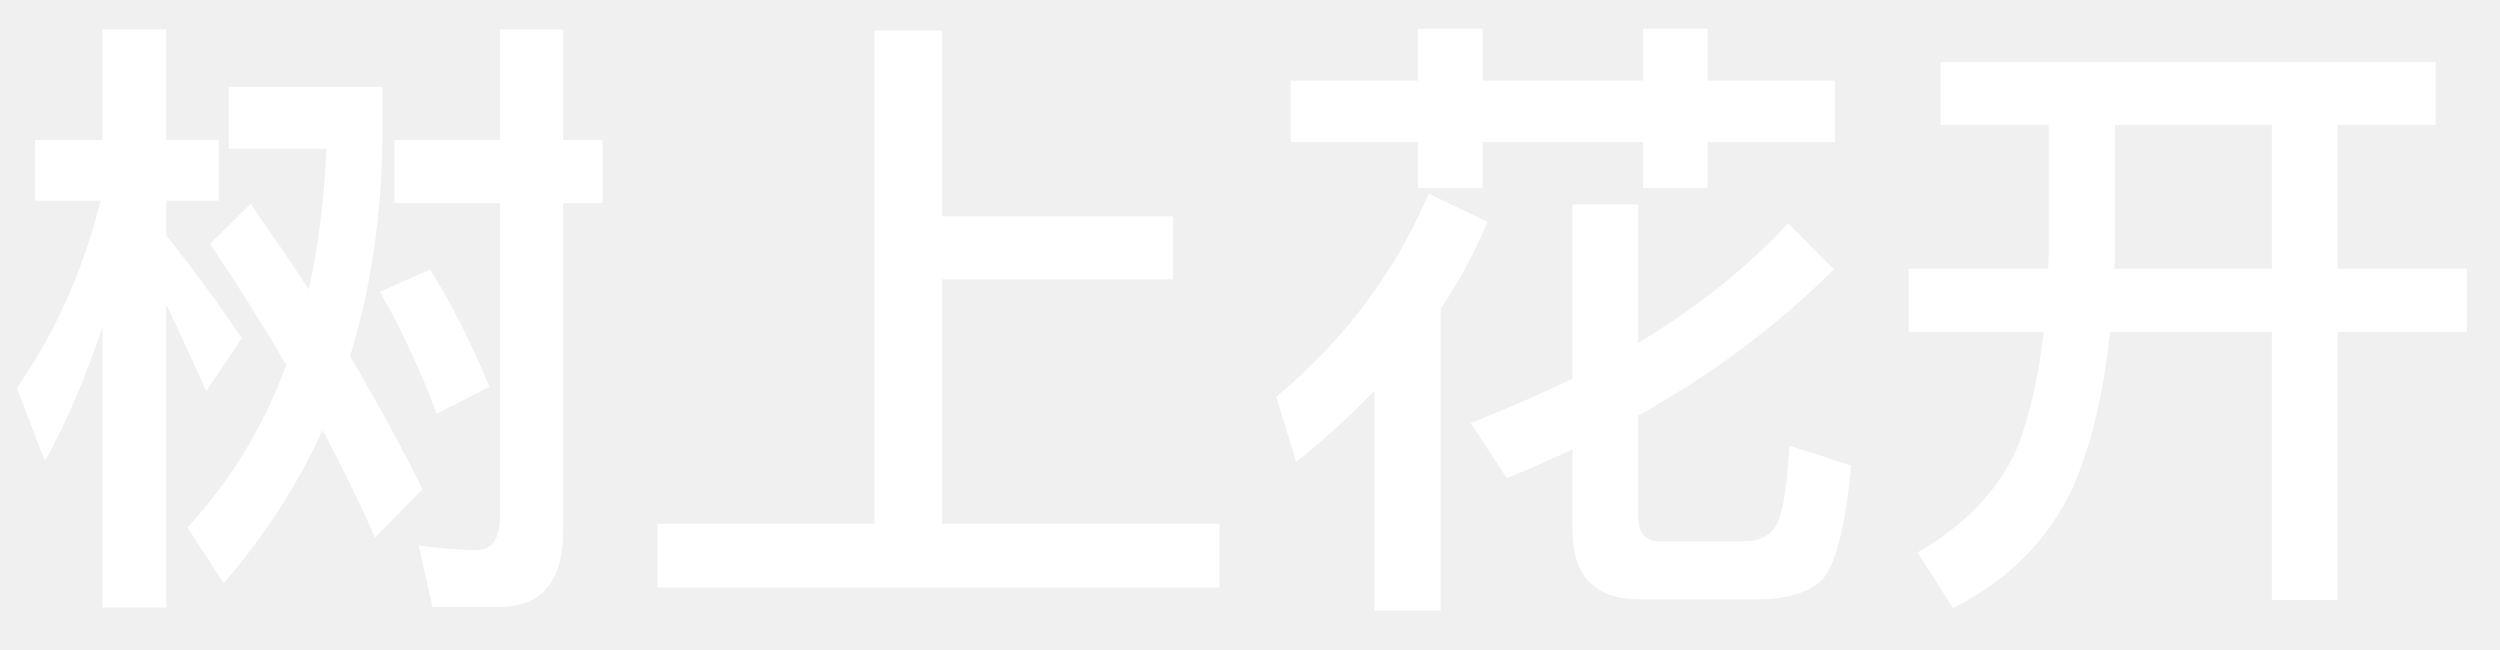
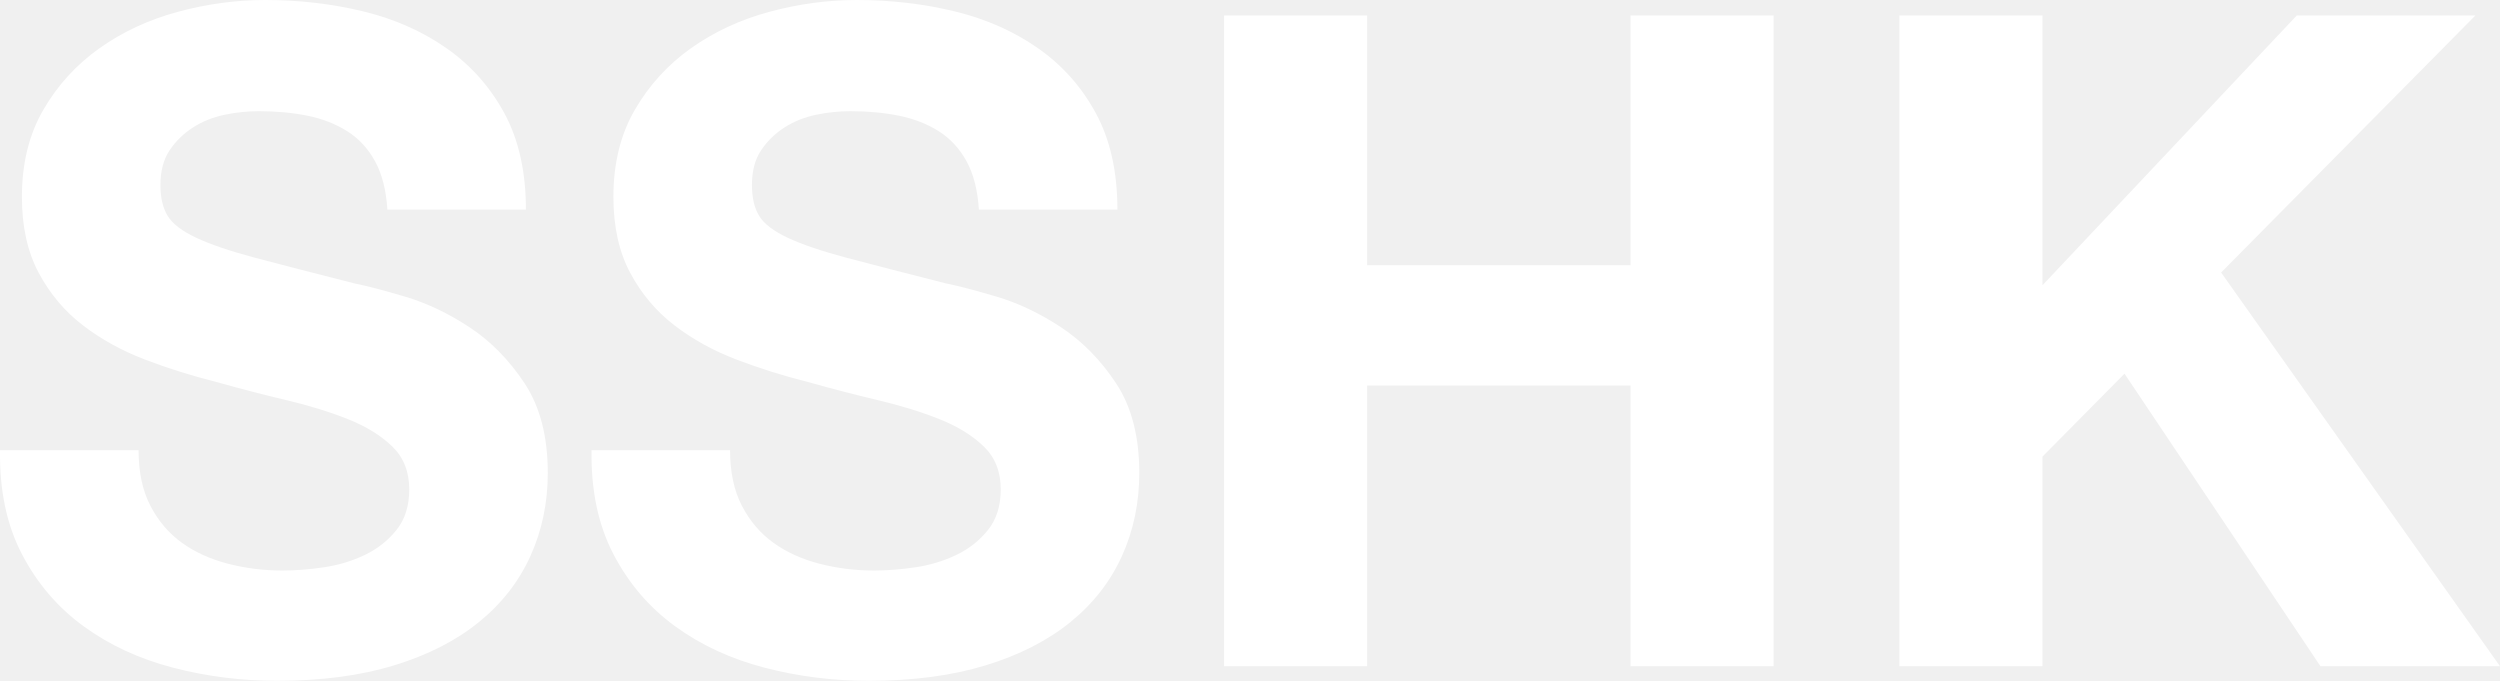
- <svg xmlns="http://www.w3.org/2000/svg" viewBox="0 0 4000.00 1040">
-   <g fill="white" transform="translate(0 870) scale(1 -1)">
-     <path transform="translate(0.00 0)" d="M56.00,646.00 L56.00,549.00 L161.00,549.00 C133.00,437.00 88.00,337.00 27.00,249.00 L72.00,132.00 C108.00,198.00 138.00,269.00 164.00,347.00 L164.00,-102.00 L266.00,-102.00 L266.00,383.00 C284.00,345.00 306.00,298.00 330.00,244.00 L387.00,329.00 C346.00,389.00 306.00,444.00 266.00,493.00 L266.00,549.00 L350.00,549.00 L350.00,646.00 L266.00,646.00 L266.00,823.00 L164.00,823.00 L164.00,646.00 L56.00,646.00 Z M631.00,646.00 L631.00,545.00 L800.00,545.00 L800.00,45.00 C800.00,9.00 788.00,-10.00 764.00,-10.00 C734.00,-10.00 702.00,-7.00 670.00,-3.00 L692.00,-101.00 L799.00,-101.00 C867.00,-101.00 901.00,-60.00 901.00,20.00 L901.00,545.00 L964.00,545.00 L964.00,646.00 L901.00,646.00 L901.00,823.00 L800.00,823.00 L800.00,646.00 L631.00,646.00 Z M688.00,439.00 L608.00,403.00 C641.00,346.00 671.00,281.00 699.00,208.00 L783.00,251.00 C755.00,319.00 724.00,382.00 688.00,439.00 Z M401.00,544.00 L336.00,480.00 C380.00,414.00 421.00,350.00 458.00,286.00 C422.00,188.00 369.00,101.00 300.00,26.00 L358.00,-63.00 C423.00,12.00 476.00,94.00 516.00,182.00 C547.00,124.00 575.00,67.00 600.00,10.00 L676.00,87.00 C641.00,158.00 602.00,229.00 560.00,300.00 C594.00,410.00 611.00,528.00 612.00,656.00 L612.00,731.00 L366.00,731.00 L366.00,632.00 L522.00,632.00 C519.00,553.00 510.00,478.00 494.00,407.00 C464.00,453.00 433.00,498.00 401.00,544.00 Z " />
-     <path transform="translate(1000.00 0)" d="M399.00,821.00 L399.00,32.00 L52.00,32.00 L52.00,-70.00 L951.00,-70.00 L951.00,32.00 L507.00,32.00 L507.00,423.00 L877.00,423.00 L877.00,524.00 L507.00,524.00 L507.00,821.00 L399.00,821.00 Z " />
-     <path transform="translate(2000.00 0)" d="M811.00,-89.00 C857.00,-89.00 890.00,-79.00 912.00,-61.00 C935.00,-41.00 952.00,21.00 962.00,125.00 L863.00,157.00 C859.00,84.00 851.00,40.00 839.00,25.00 C829.00,11.00 813.00,4.00 791.00,4.00 L654.00,4.00 C632.00,4.00 621.00,18.00 621.00,45.00 L621.00,205.00 C741.00,272.00 845.00,350.00 934.00,439.00 L861.00,513.00 C798.00,444.00 718.00,380.00 621.00,321.00 L621.00,543.00 L516.00,543.00 L516.00,264.00 C466.00,240.00 411.00,216.00 353.00,193.00 L411.00,105.00 C446.00,119.00 481.00,135.00 516.00,151.00 L516.00,22.00 C516.00,-52.00 552.00,-89.00 624.00,-89.00 L811.00,-89.00 Z M199.00,245.00 L199.00,-107.00 L305.00,-107.00 L305.00,376.00 C335.00,420.00 360.00,467.00 380.00,515.00 L286.00,560.00 C233.00,436.00 152.00,327.00 42.00,235.00 L74.00,131.00 C119.00,167.00 161.00,205.00 199.00,245.00 Z M65.00,741.00 L65.00,643.00 L269.00,643.00 L269.00,569.00 L372.00,569.00 L372.00,643.00 L629.00,643.00 L629.00,569.00 L732.00,569.00 L732.00,643.00 L936.00,643.00 L936.00,741.00 L732.00,741.00 L732.00,824.00 L629.00,824.00 L629.00,741.00 L372.00,741.00 L372.00,824.00 L269.00,824.00 L269.00,741.00 L65.00,741.00 Z " />
-     <path transform="translate(3000.00 0)" d="M105.00,771.00 L105.00,670.00 L278.00,670.00 L278.00,457.00 C278.00,451.00 277.00,446.00 277.00,440.00 L54.00,440.00 L54.00,339.00 L270.00,339.00 C262.00,271.00 249.00,212.00 231.00,162.00 C203.00,92.00 149.00,33.00 68.00,-14.00 L125.00,-103.00 C214.00,-58.00 278.00,7.00 317.00,91.00 C346.00,158.00 366.00,241.00 376.00,339.00 L635.00,339.00 L635.00,-90.00 L740.00,-90.00 L740.00,339.00 L947.00,339.00 L947.00,440.00 L740.00,440.00 L740.00,670.00 L897.00,670.00 L897.00,771.00 L105.00,771.00 Z M384.00,670.00 L635.00,670.00 L635.00,440.00 L383.00,440.00 C383.00,446.00 384.00,451.00 384.00,457.00 L384.00,670.00 Z " />
+ <svg xmlns="http://www.w3.org/2000/svg" viewBox="0 0 2743.04 747.00">
+   <g fill="white" transform="translate(-23.96 731.00) scale(1 -1)">
+     <path transform="translate(0.00 0)" d="M176.00,237.00 L24.00,237.00 Q23.00,171.00 48.00,123.00 Q73.00,75.00 115.50,44.00 Q158.00,13.00 213.50,-1.50 Q269.00,-16.00 328.00,-16.00 Q401.00,-16.00 456.50,1.00 Q512.00,18.00 549.50,48.50 Q587.00,79.00 606.00,121.00 Q625.00,163.00 625.00,212.00 Q625.00,272.00 599.50,310.50 Q574.00,349.00 539.00,372.00 Q504.00,395.00 468.50,405.50 Q433.00,416.00 413.00,420.00 Q346.00,437.00 304.50,448.00 Q263.00,459.00 239.50,470.00 Q216.00,481.00 208.00,494.00 Q200.00,507.00 200.00,528.00 Q200.00,551.00 210.00,566.00 Q220.00,581.00 235.50,591.00 Q251.00,601.00 270.00,605.00 Q289.00,609.00 308.00,609.00 Q337.00,609.00 361.50,604.00 Q386.00,599.00 405.00,587.00 Q424.00,575.00 435.50,554.00 Q447.00,533.00 449.00,501.00 L601.00,501.00 Q601.00,563.00 577.50,606.50 Q554.00,650.00 514.00,678.00 Q474.00,706.00 422.50,718.50 Q371.00,731.00 315.00,731.00 Q267.00,731.00 219.00,718.00 Q171.00,705.00 133.00,678.00 Q95.00,651.00 71.50,610.50 Q48.00,570.00 48.00,515.00 Q48.00,466.00 66.50,431.50 Q85.00,397.00 115.00,374.00 Q145.00,351.00 183.00,336.50 Q221.00,322.00 261.00,312.00 Q300.00,301.00 338.00,292.00 Q376.00,283.00 406.00,271.00 Q436.00,259.00 454.50,241.00 Q473.00,223.00 473.00,194.00 Q473.00,167.00 459.00,149.50 Q445.00,132.00 424.00,122.00 Q403.00,112.00 379.00,108.50 Q355.00,105.00 334.00,105.00 Q303.00,105.00 274.00,112.50 Q245.00,120.00 223.50,135.50 Q202.00,151.00 189.00,176.00 Q176.00,201.00 176.00,237.00 Z " />
+     <path transform="translate(649.00 0)" d="M176.00,237.00 L24.00,237.00 Q23.00,171.00 48.00,123.00 Q73.00,75.00 115.50,44.00 Q158.00,13.00 213.50,-1.50 Q269.00,-16.00 328.00,-16.00 Q401.00,-16.00 456.50,1.00 Q512.00,18.00 549.50,48.50 Q587.00,79.00 606.00,121.00 Q625.00,163.00 625.00,212.00 Q625.00,272.00 599.50,310.50 Q574.00,349.00 539.00,372.00 Q504.00,395.00 468.50,405.50 Q433.00,416.00 413.00,420.00 Q346.00,437.00 304.50,448.00 Q263.00,459.00 239.50,470.00 Q216.00,481.00 208.00,494.00 Q200.00,507.00 200.00,528.00 Q200.00,551.00 210.00,566.00 Q220.00,581.00 235.50,591.00 Q251.00,601.00 270.00,605.00 Q289.00,609.00 308.00,609.00 Q337.00,609.00 361.50,604.00 Q386.00,599.00 405.00,587.00 Q424.00,575.00 435.50,554.00 Q447.00,533.00 449.00,501.00 L601.00,501.00 Q601.00,563.00 577.50,606.50 Q554.00,650.00 514.00,678.00 Q474.00,706.00 422.50,718.50 Q371.00,731.00 315.00,731.00 Q267.00,731.00 219.00,718.00 Q171.00,705.00 133.00,678.00 Q95.00,651.00 71.50,610.50 Q48.00,570.00 48.00,515.00 Q48.00,466.00 66.50,431.50 Q85.00,397.00 115.00,374.00 Q145.00,351.00 183.00,336.50 Q221.00,322.00 261.00,312.00 Q300.00,301.00 338.00,292.00 Q376.00,283.00 406.00,271.00 Q436.00,259.00 454.50,241.00 Q473.00,223.00 473.00,194.00 Q473.00,167.00 459.00,149.50 Q445.00,132.00 424.00,122.00 Q403.00,112.00 379.00,108.50 Q355.00,105.00 334.00,105.00 Q303.00,105.00 274.00,112.50 Q245.00,120.00 223.50,135.50 Q202.00,151.00 189.00,176.00 Q176.00,201.00 176.00,237.00 Z " />
+     <path transform="translate(1298.00 0)" d="M69.00,714.00 L69.00,0.00 L226.00,0.00 L226.00,308.00 L515.00,308.00 L515.00,0.00 L672.00,0.00 L672.00,714.00 L515.00,714.00 L515.00,440.00 L226.00,440.00 L226.00,714.00 Z " />
+     <path transform="translate(2039.00 0)" d="M69.00,714.00 L69.00,0.00 L226.00,0.00 L226.00,230.00 L316.00,321.00 L531.00,0.00 L728.00,0.00 L422.00,432.00 L701.00,714.00 L505.00,714.00 L226.00,418.00 L226.00,714.00 Z " />
  </g>
</svg>
